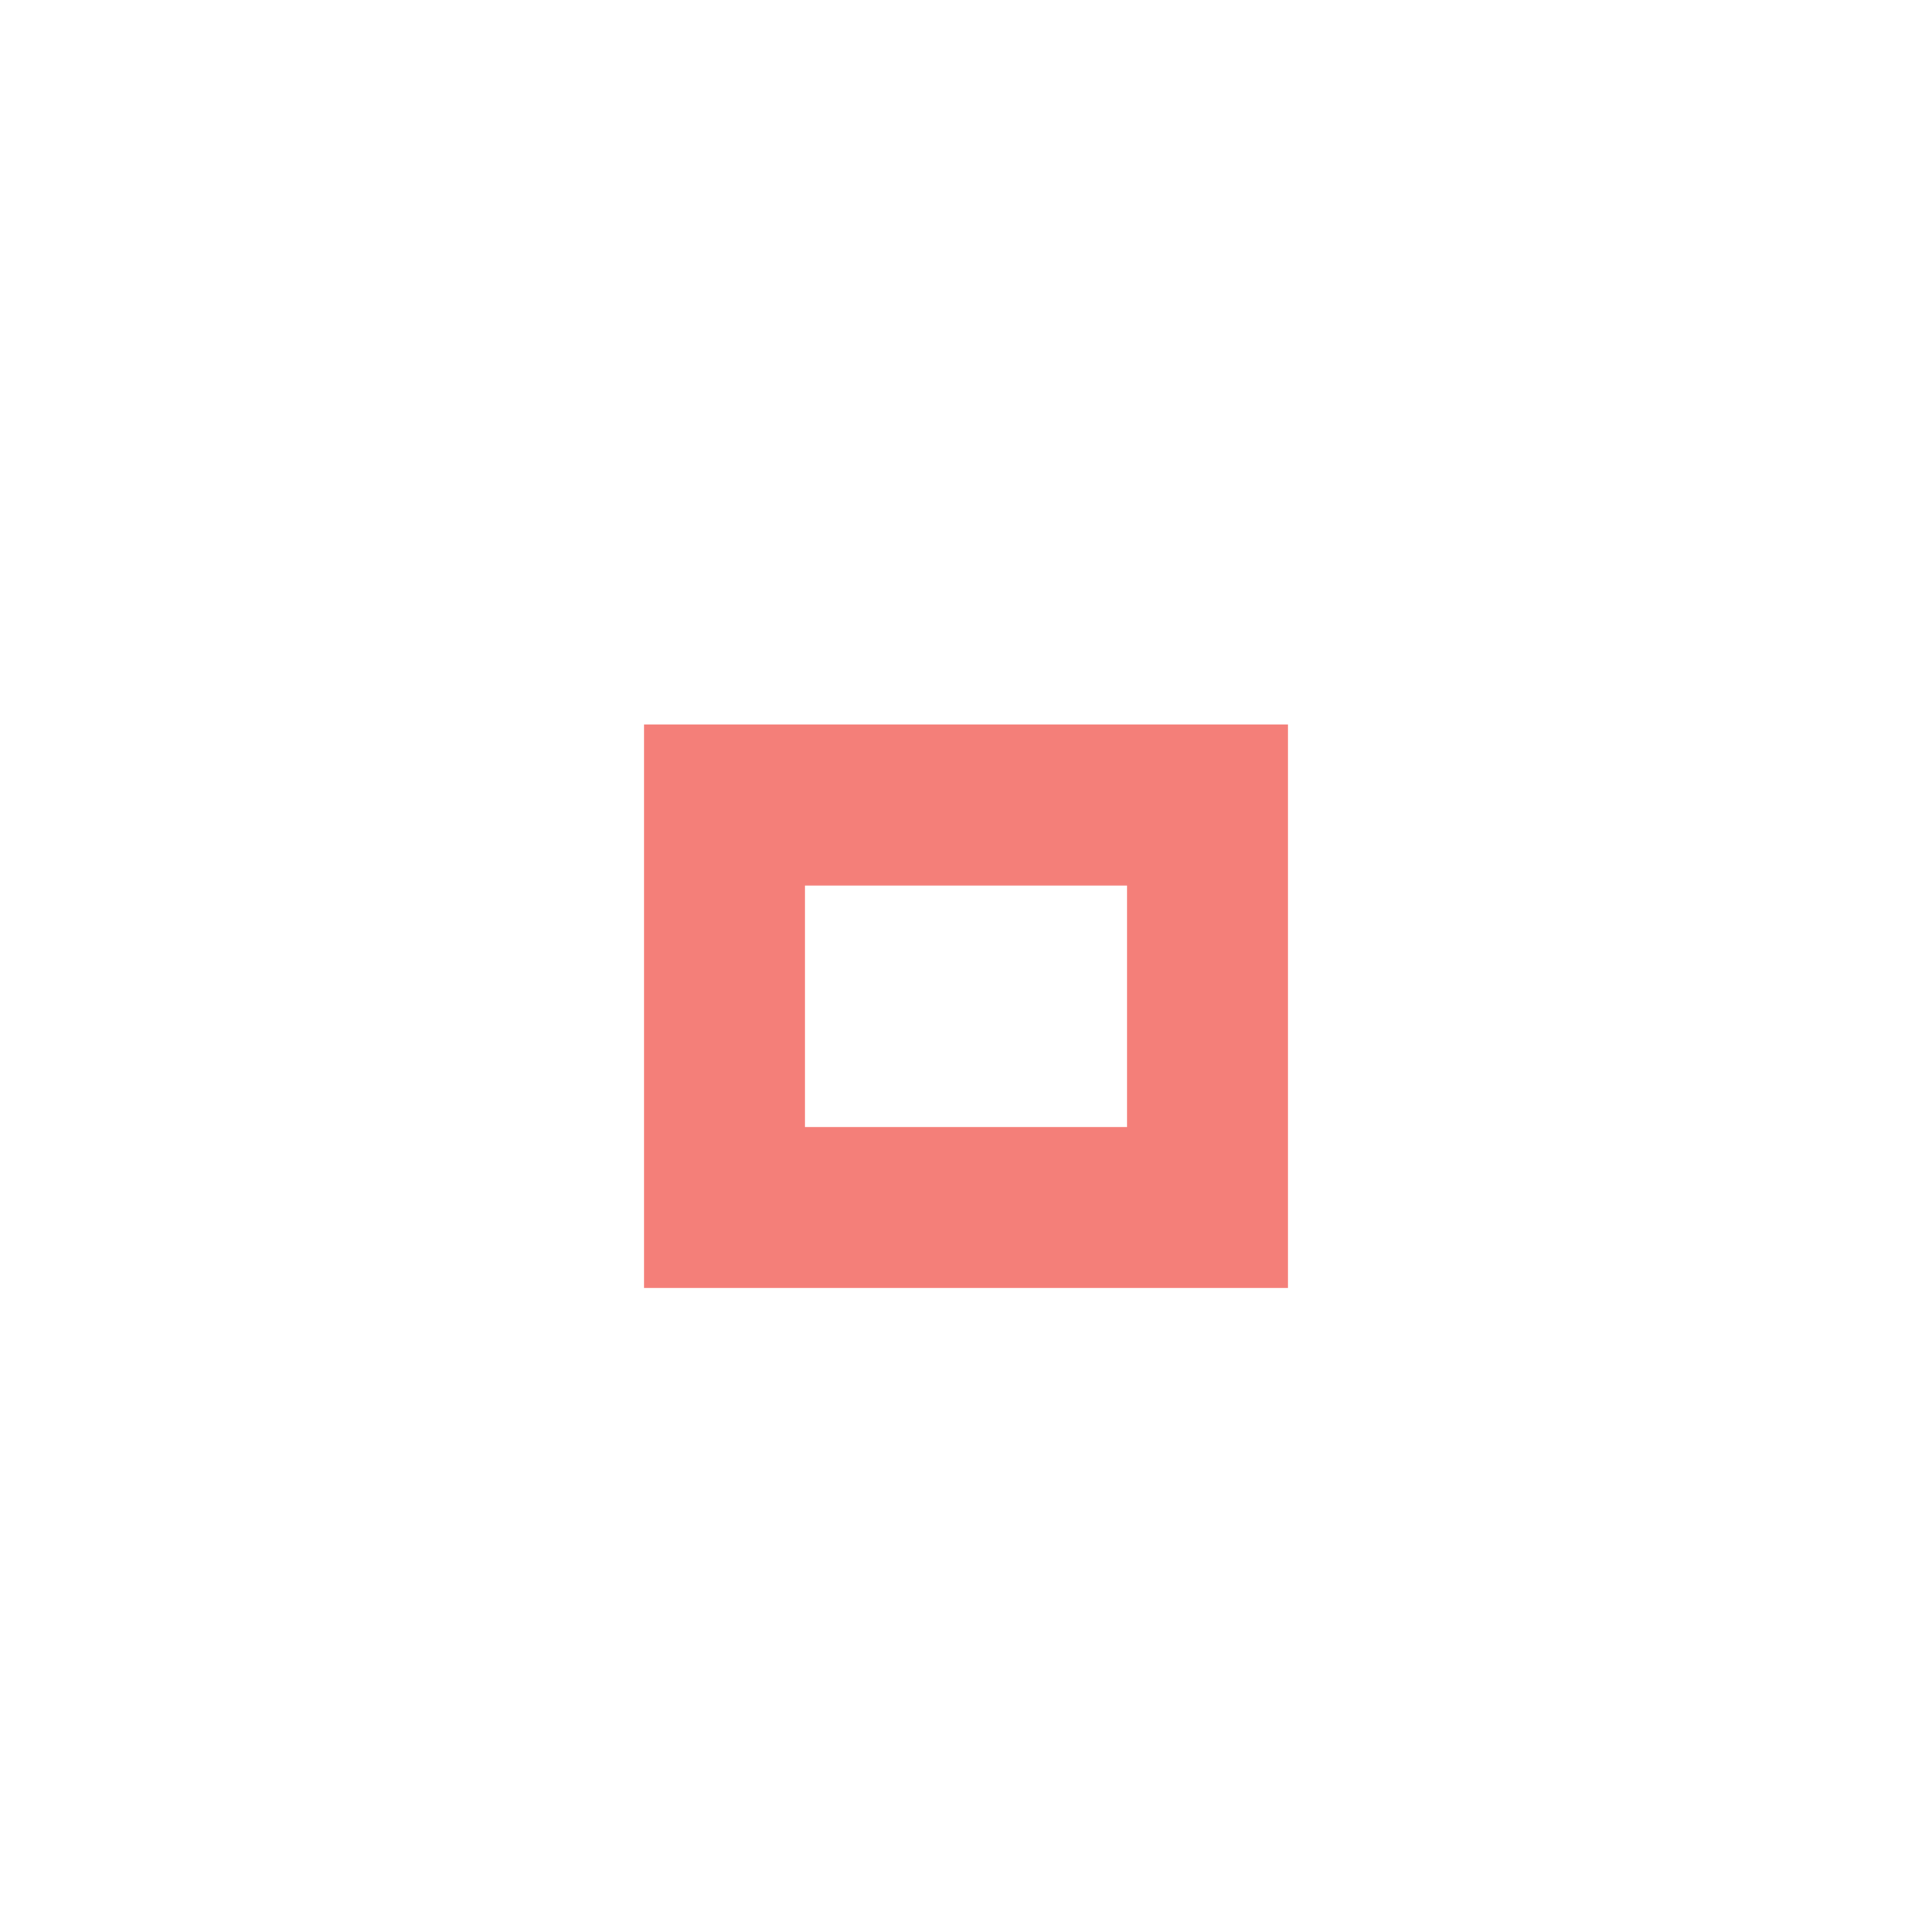
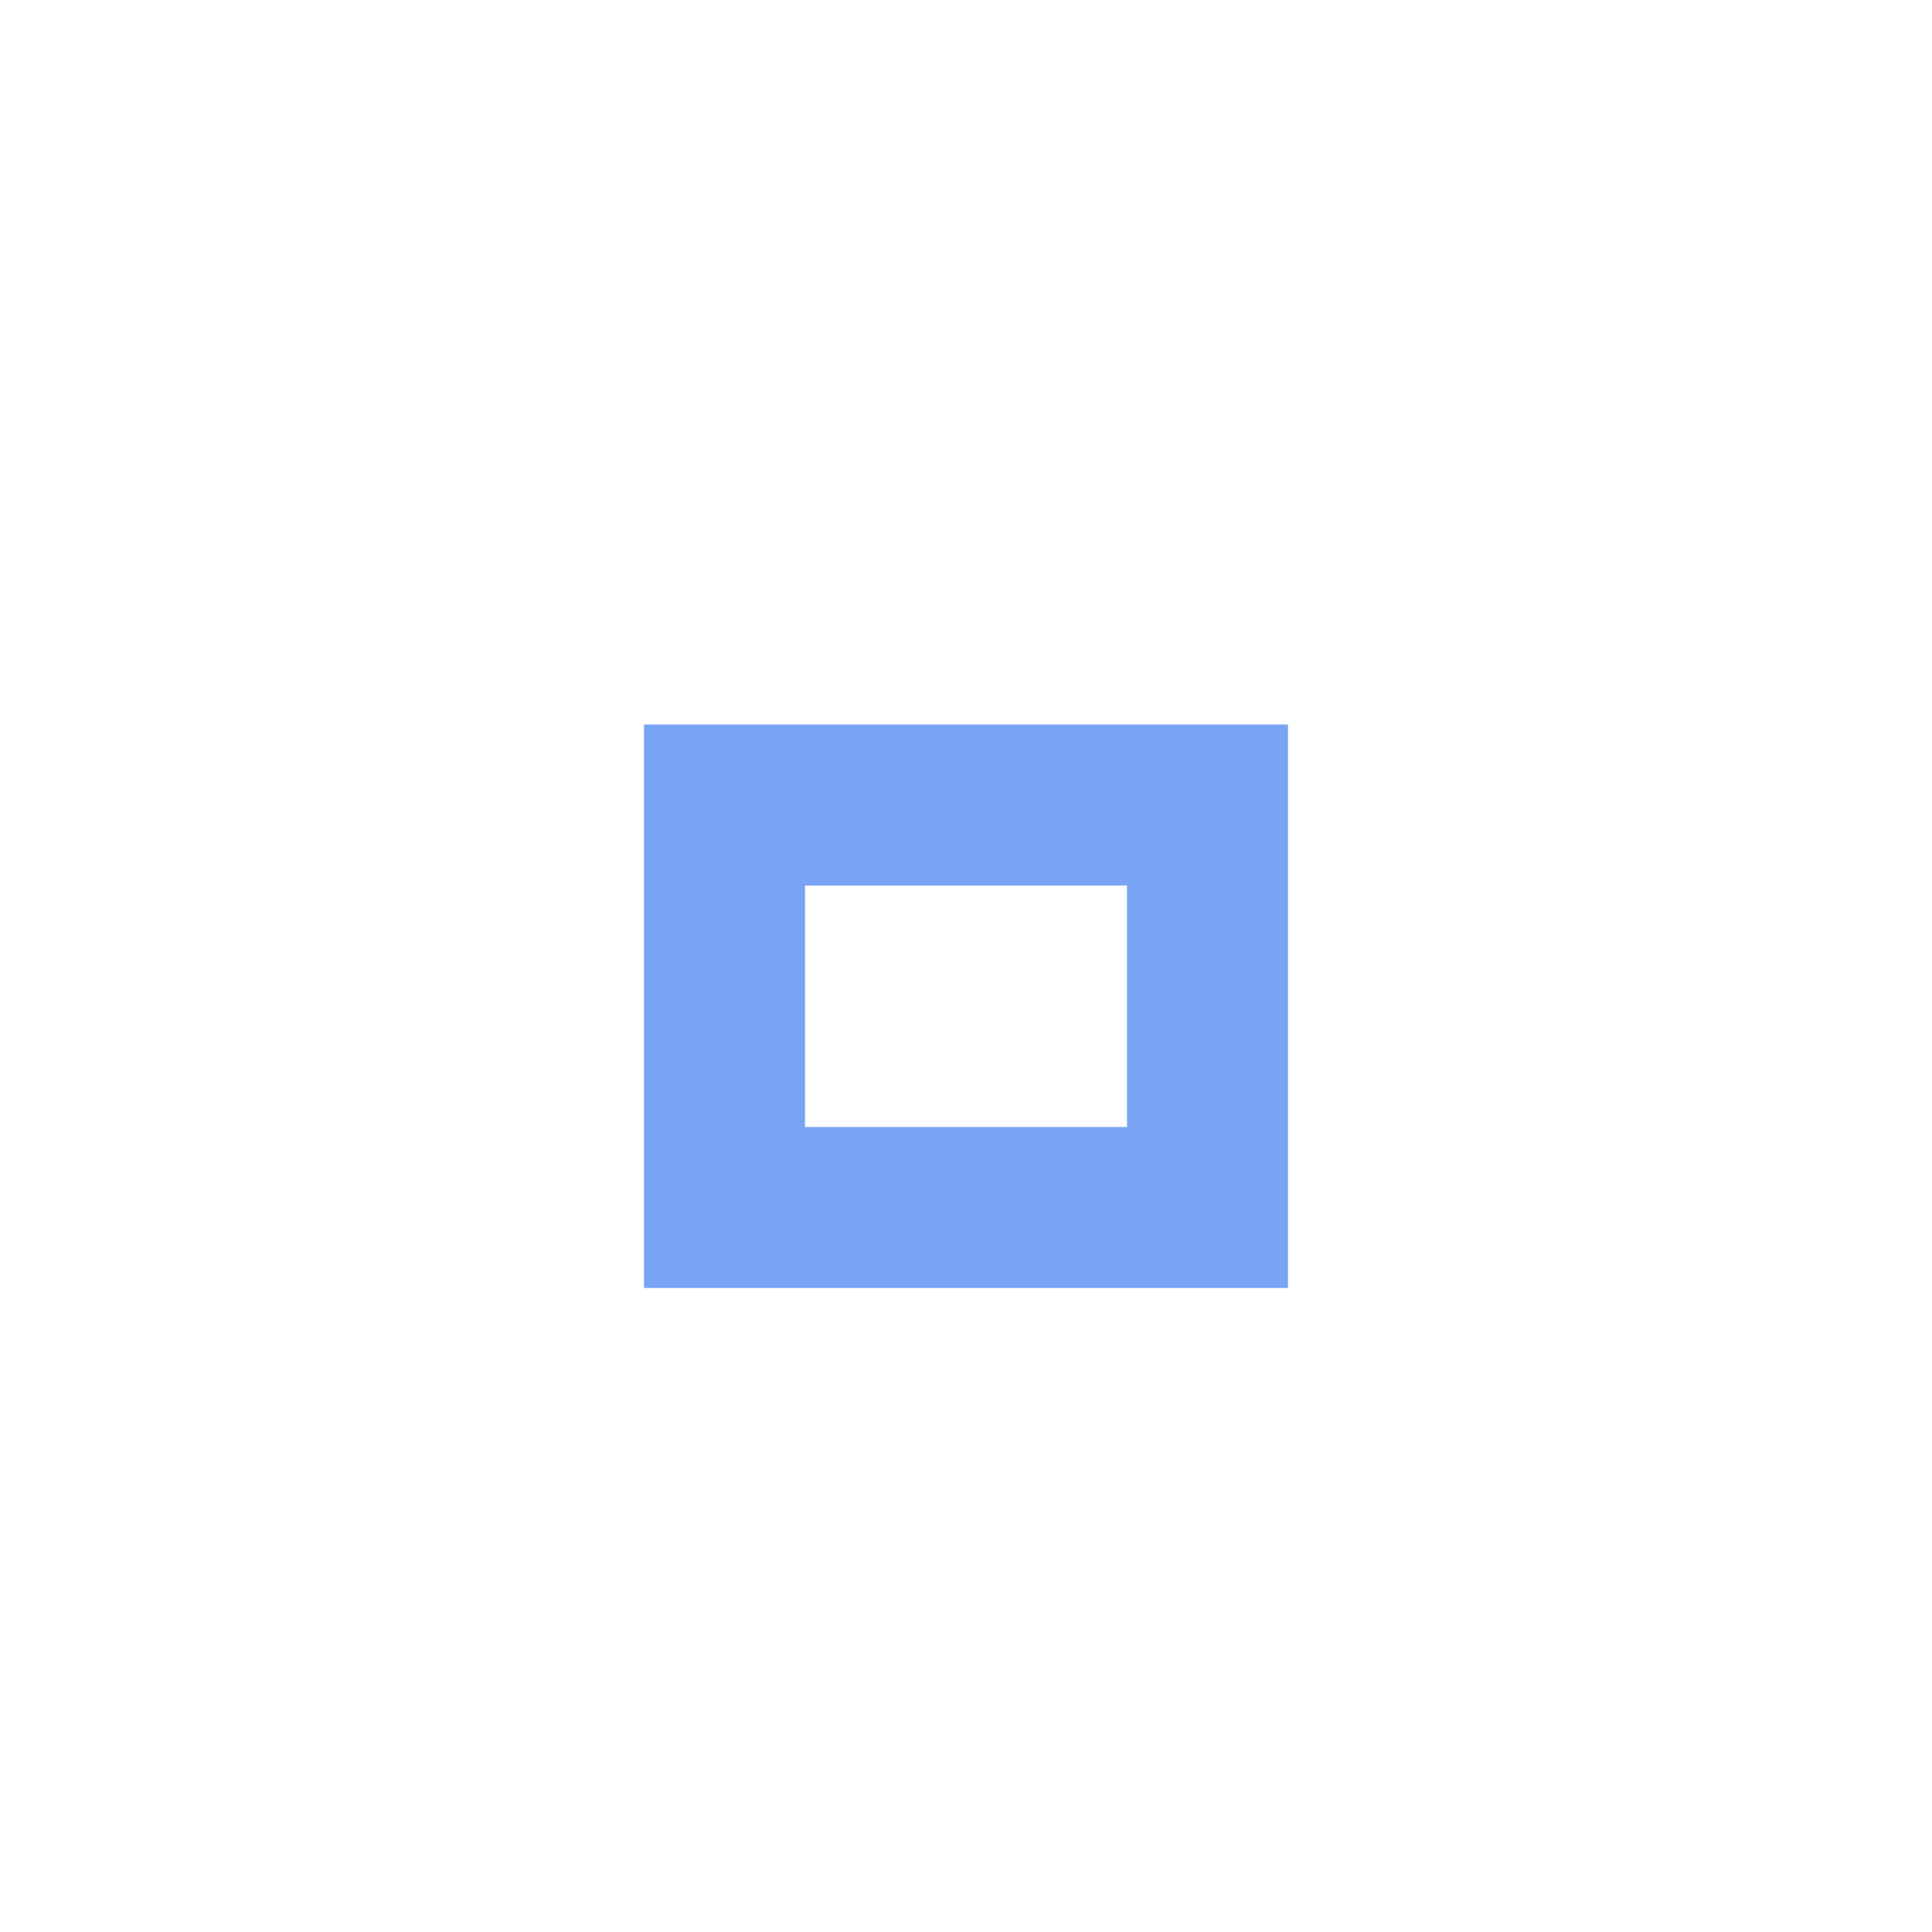
<svg xmlns="http://www.w3.org/2000/svg" version="1.1" x="0px" y="0px" width="24px" height="24px" viewBox="0 0 24 24">
-   <path fill="#f0544c" opacity="0.75" d="M14,14h-4v-3h4V14z M16,9H8v7h8V9z" />
+   <path fill="#4c85f0" opacity="0.75" d="M14,14h-4v-3h4V14z M16,9H8v7h8V9z" />
</svg>
